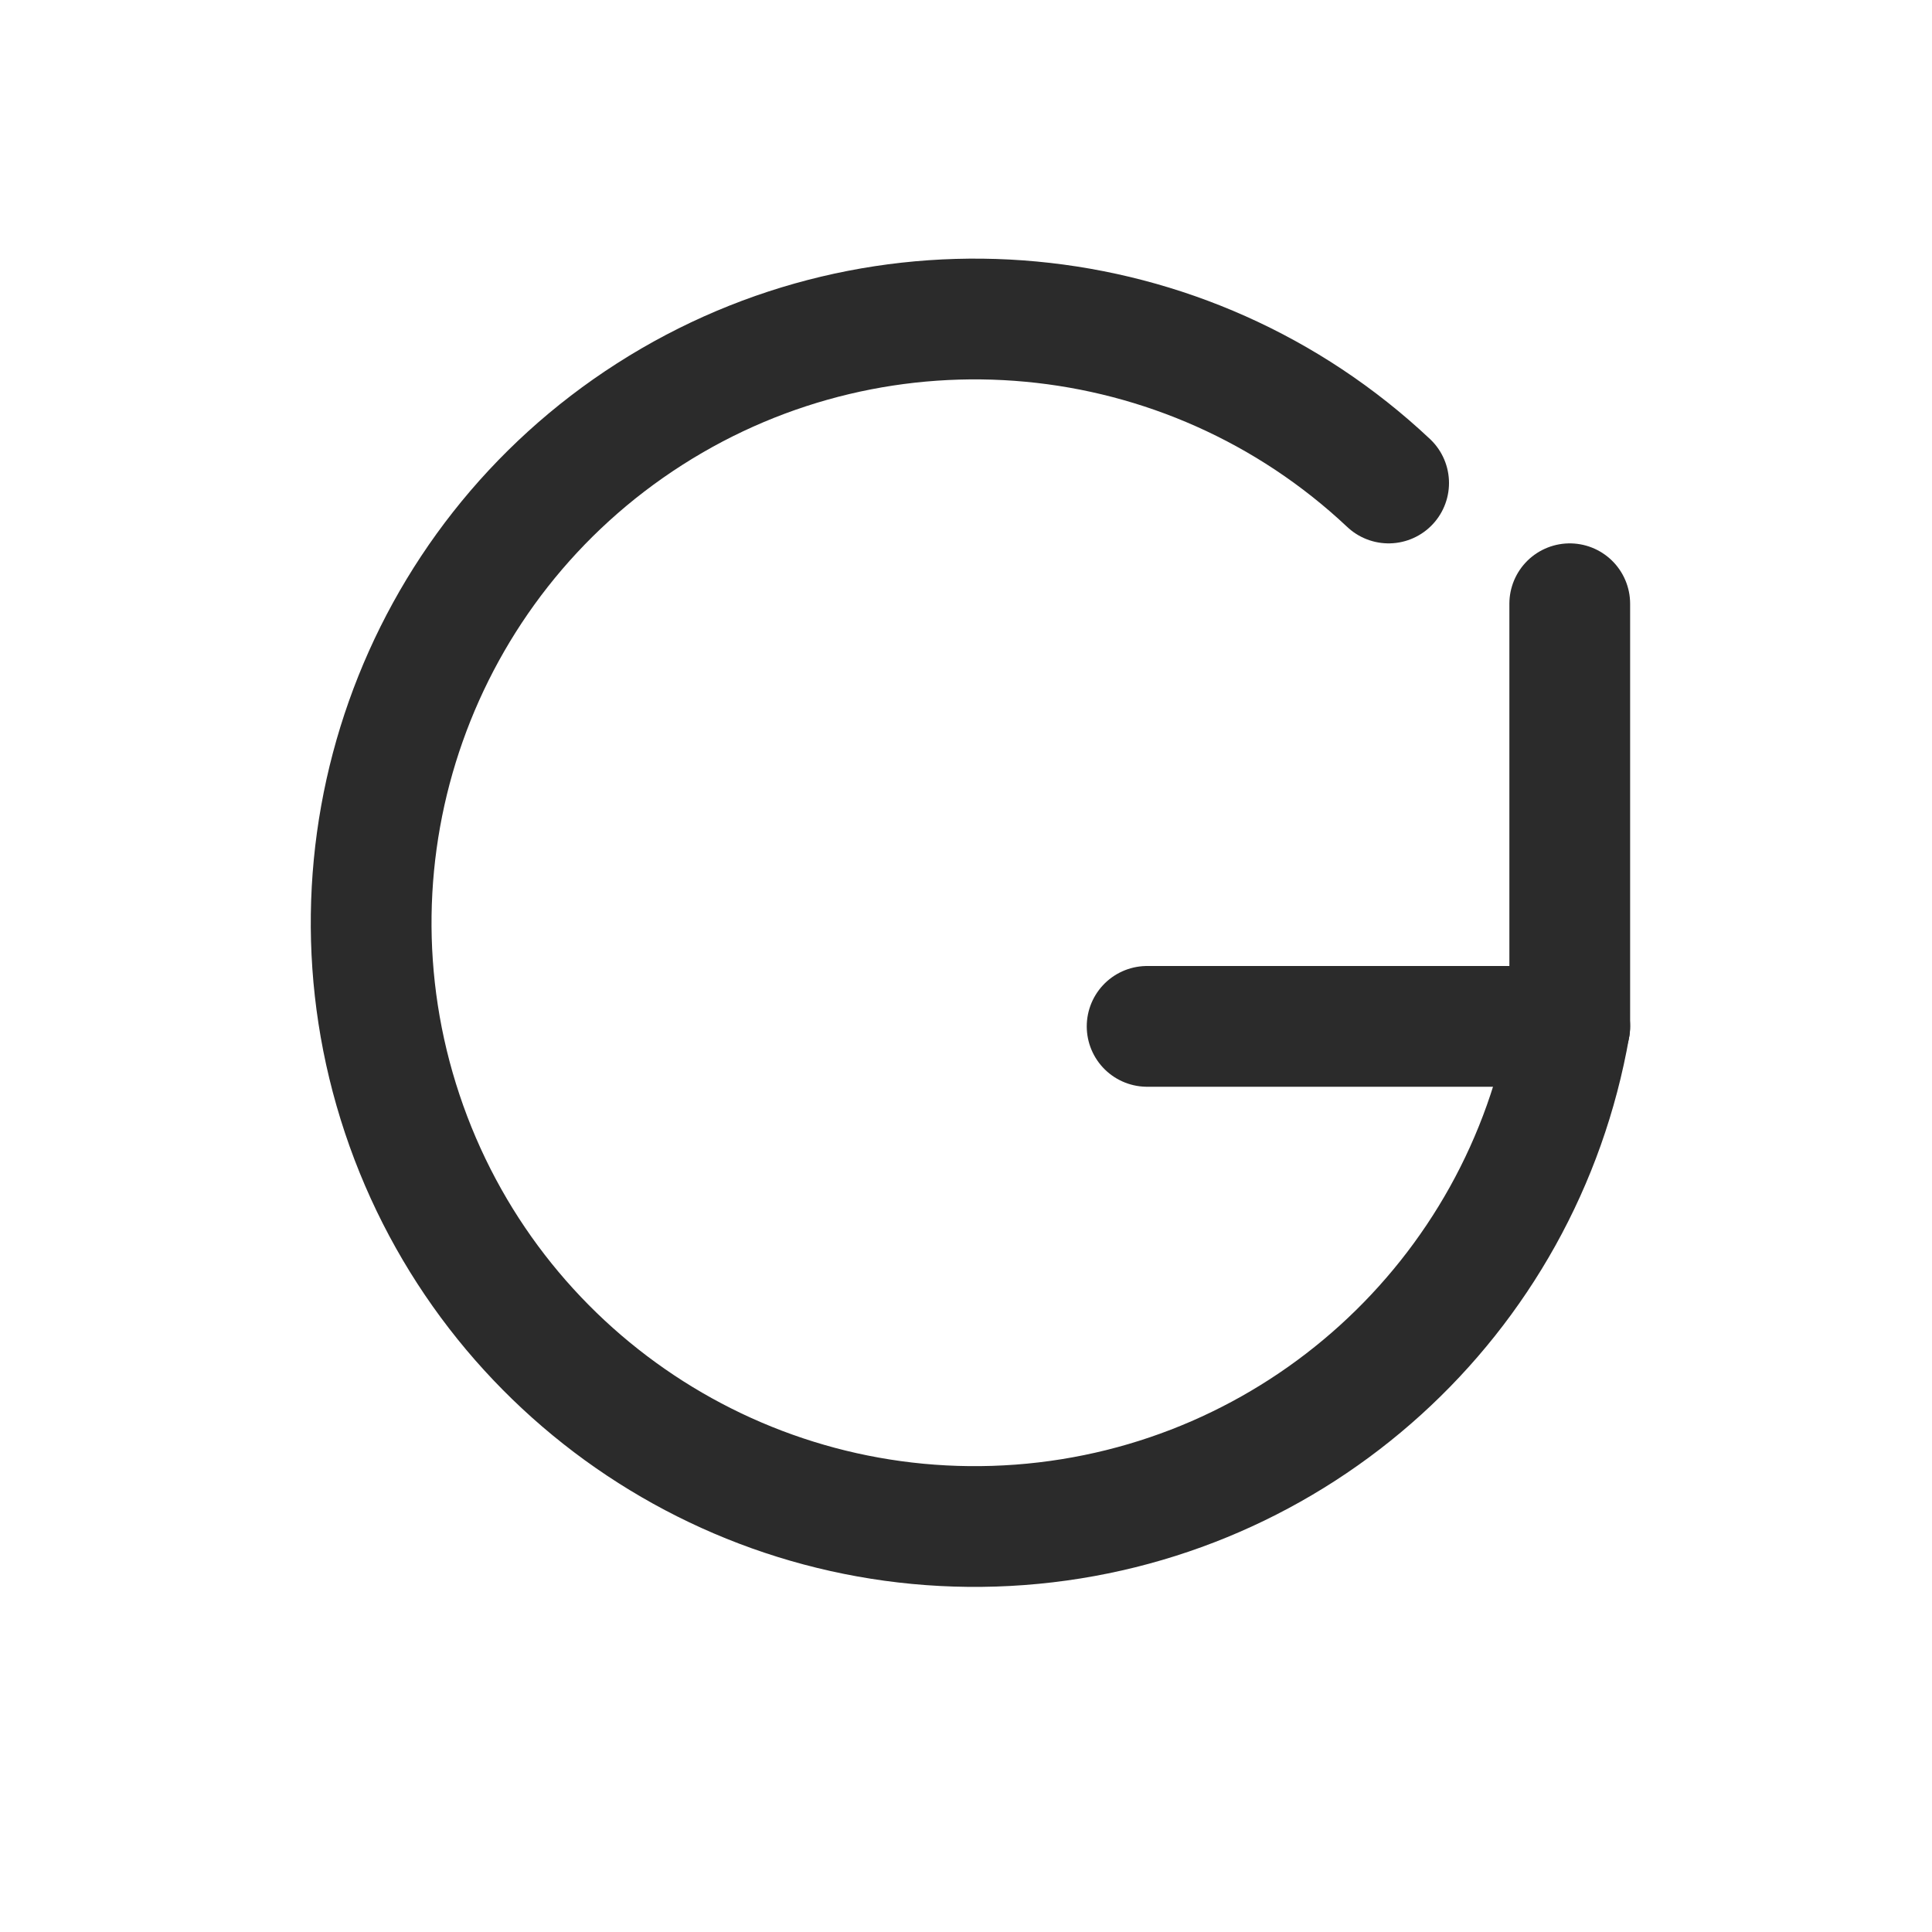
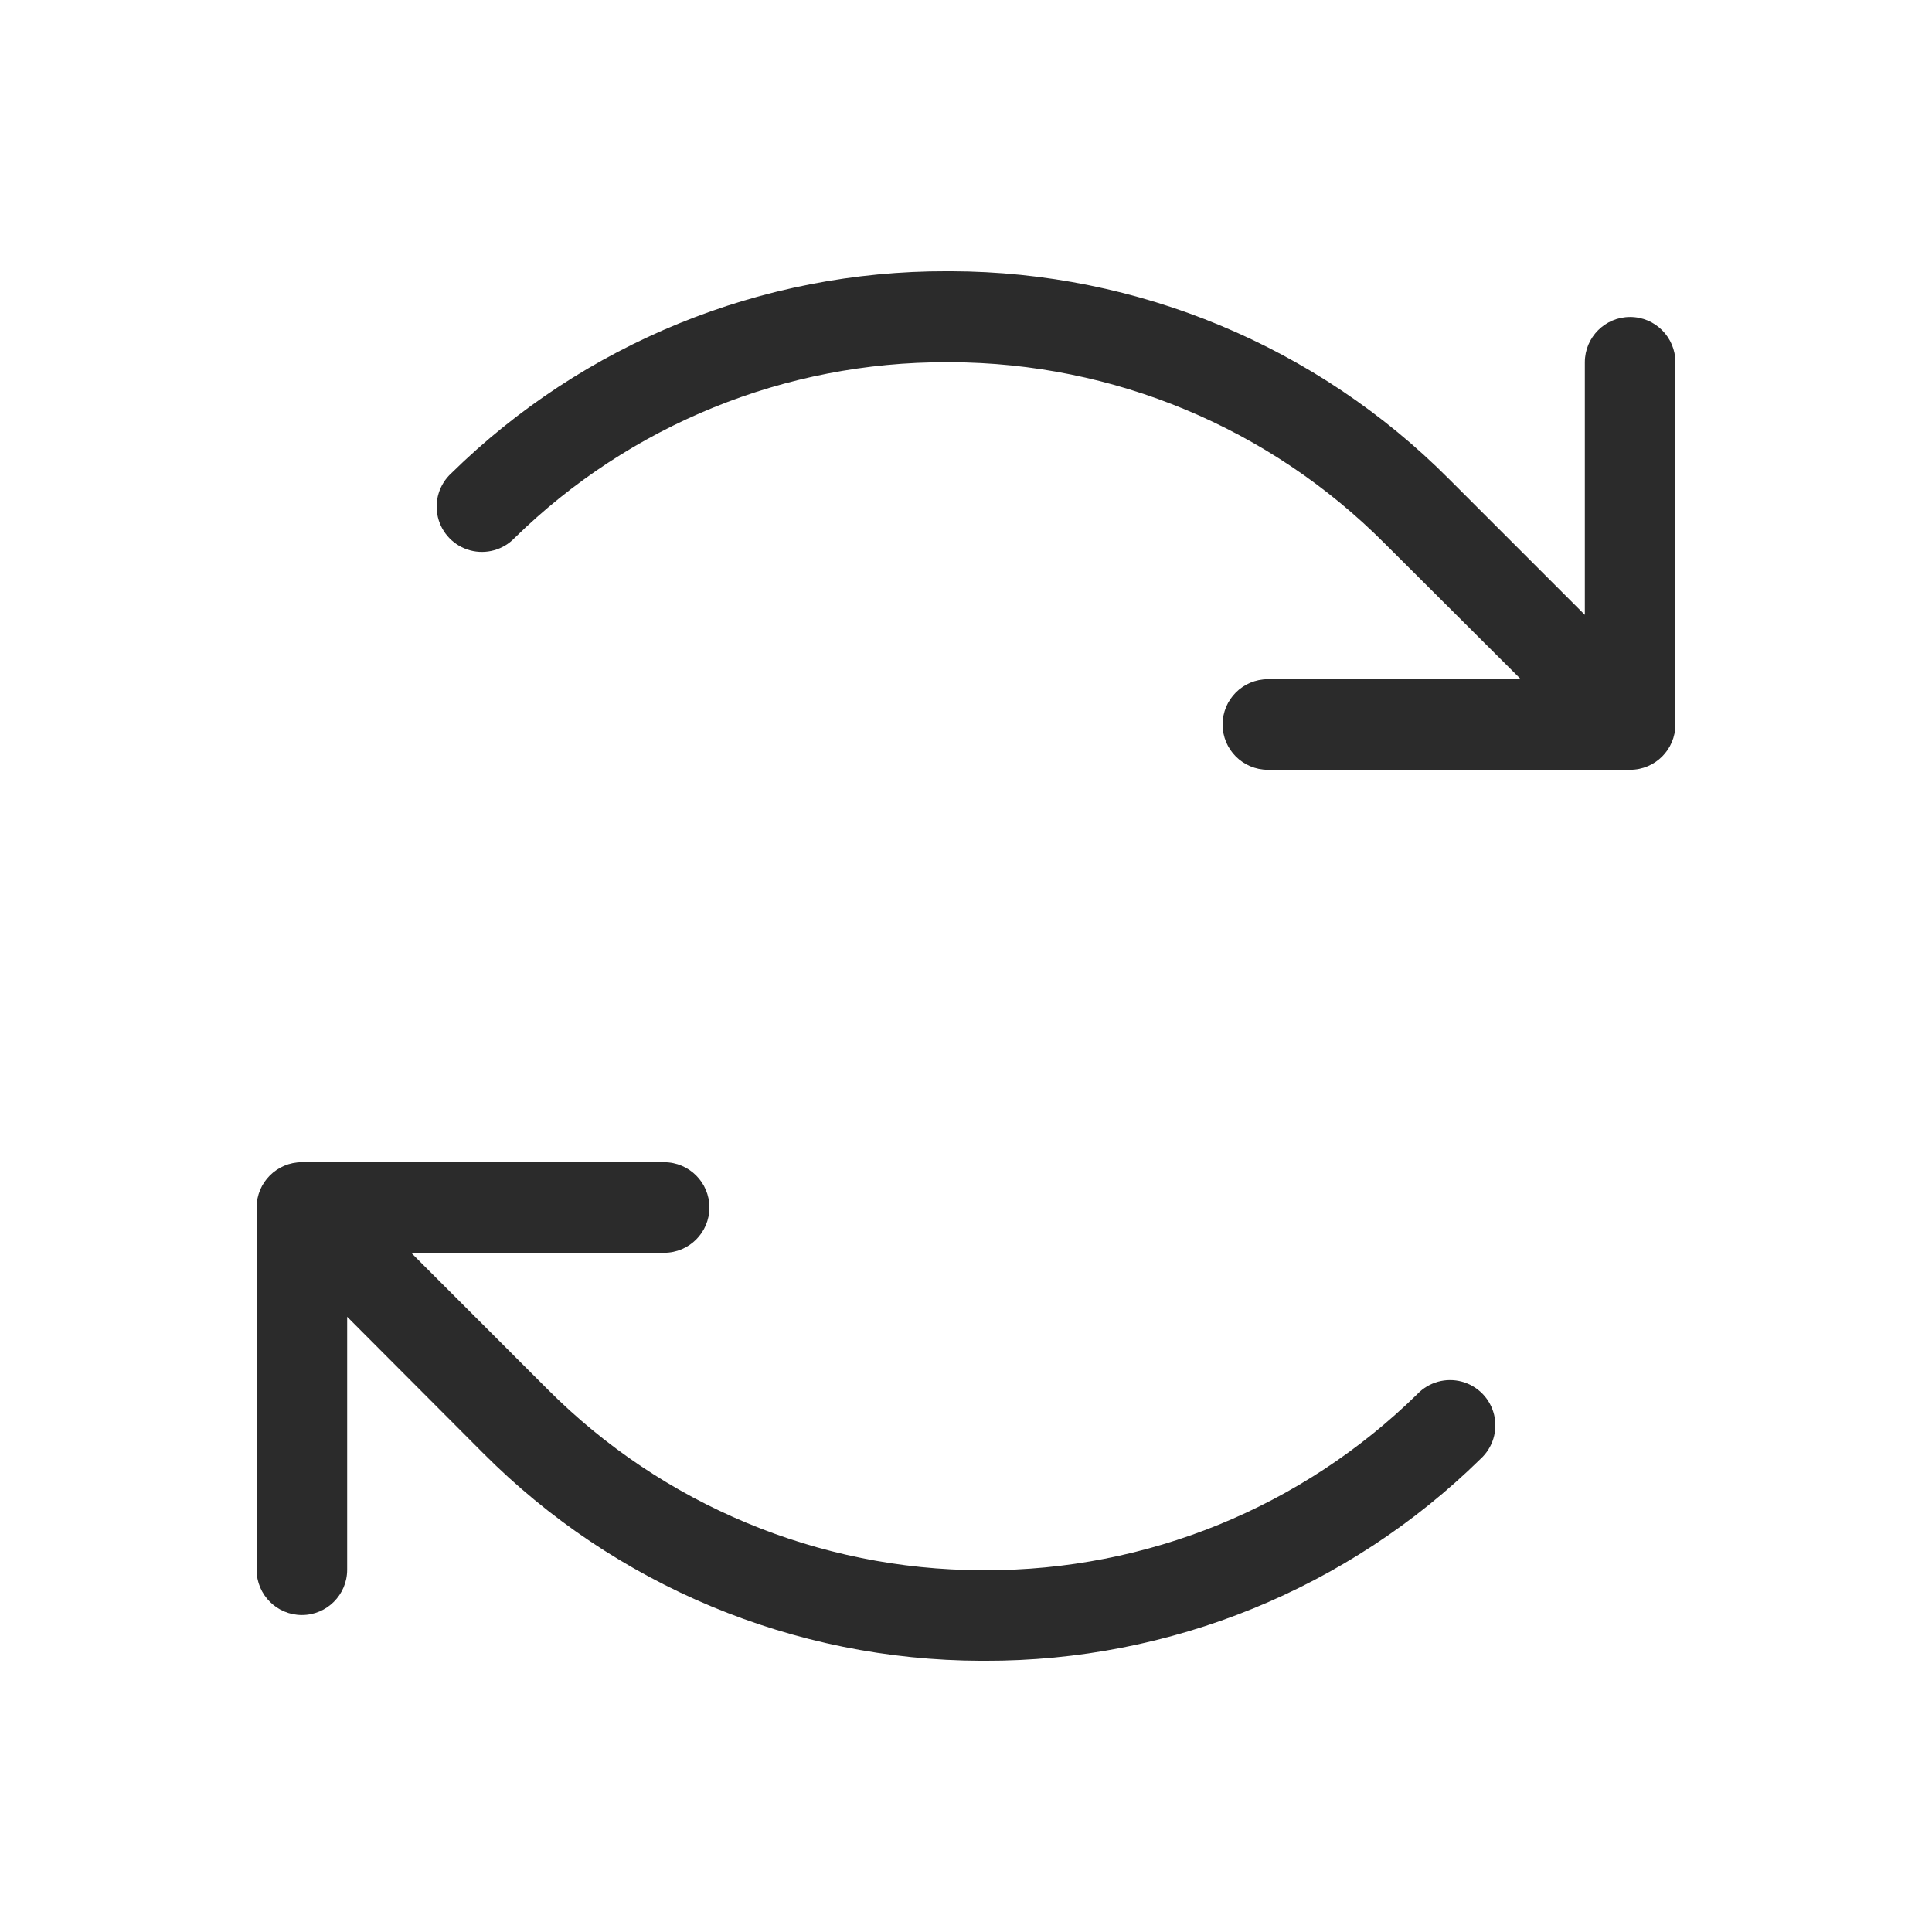
- <svg xmlns="http://www.w3.org/2000/svg" viewBox="0 0 64 64" width="64" height="64">
-   <g fill="none" stroke="#2B2B2B" stroke-width="4" stroke-linecap="round" stroke-linejoin="round">
-     <path d="M52 20v14H38" />
-     <path d="M52 34a20 20 0 1 1-6-18" />
-   </g>
+ <svg xmlns="http://www.w3.org/2000/svg" viewBox="0 0 256 256" fill="#2B2B2B">
+   <path d="M222,48V96a6,6,0,0,1-6,6H168a6,6,0,0,1,0-12h33.52L183.47,72a81.51,81.51,0,0,0-57.53-24h-.46A81.5,81.5,0,0,0,68.19,71.28a6,6,0,1,1-8.38-8.58,93.38,93.38,0,0,1,65.67-26.76H126a93.45,93.45,0,0,1,66,27.53l18,18V48a6,6,0,0,1,12,0ZM187.81,184.72a81.5,81.5,0,0,1-57.29,23.34h-.46a81.51,81.51,0,0,1-57.53-24L54.48,166H88a6,6,0,0,0,0-12H40a6,6,0,0,0-6,6v48a6,6,0,0,0,12,0V174.48l18,18.05a93.45,93.45,0,0,0,66,27.53h.52a93.38,93.38,0,0,0,65.67-26.76,6,6,0,1,0-8.38-8.58Z" />
</svg>
